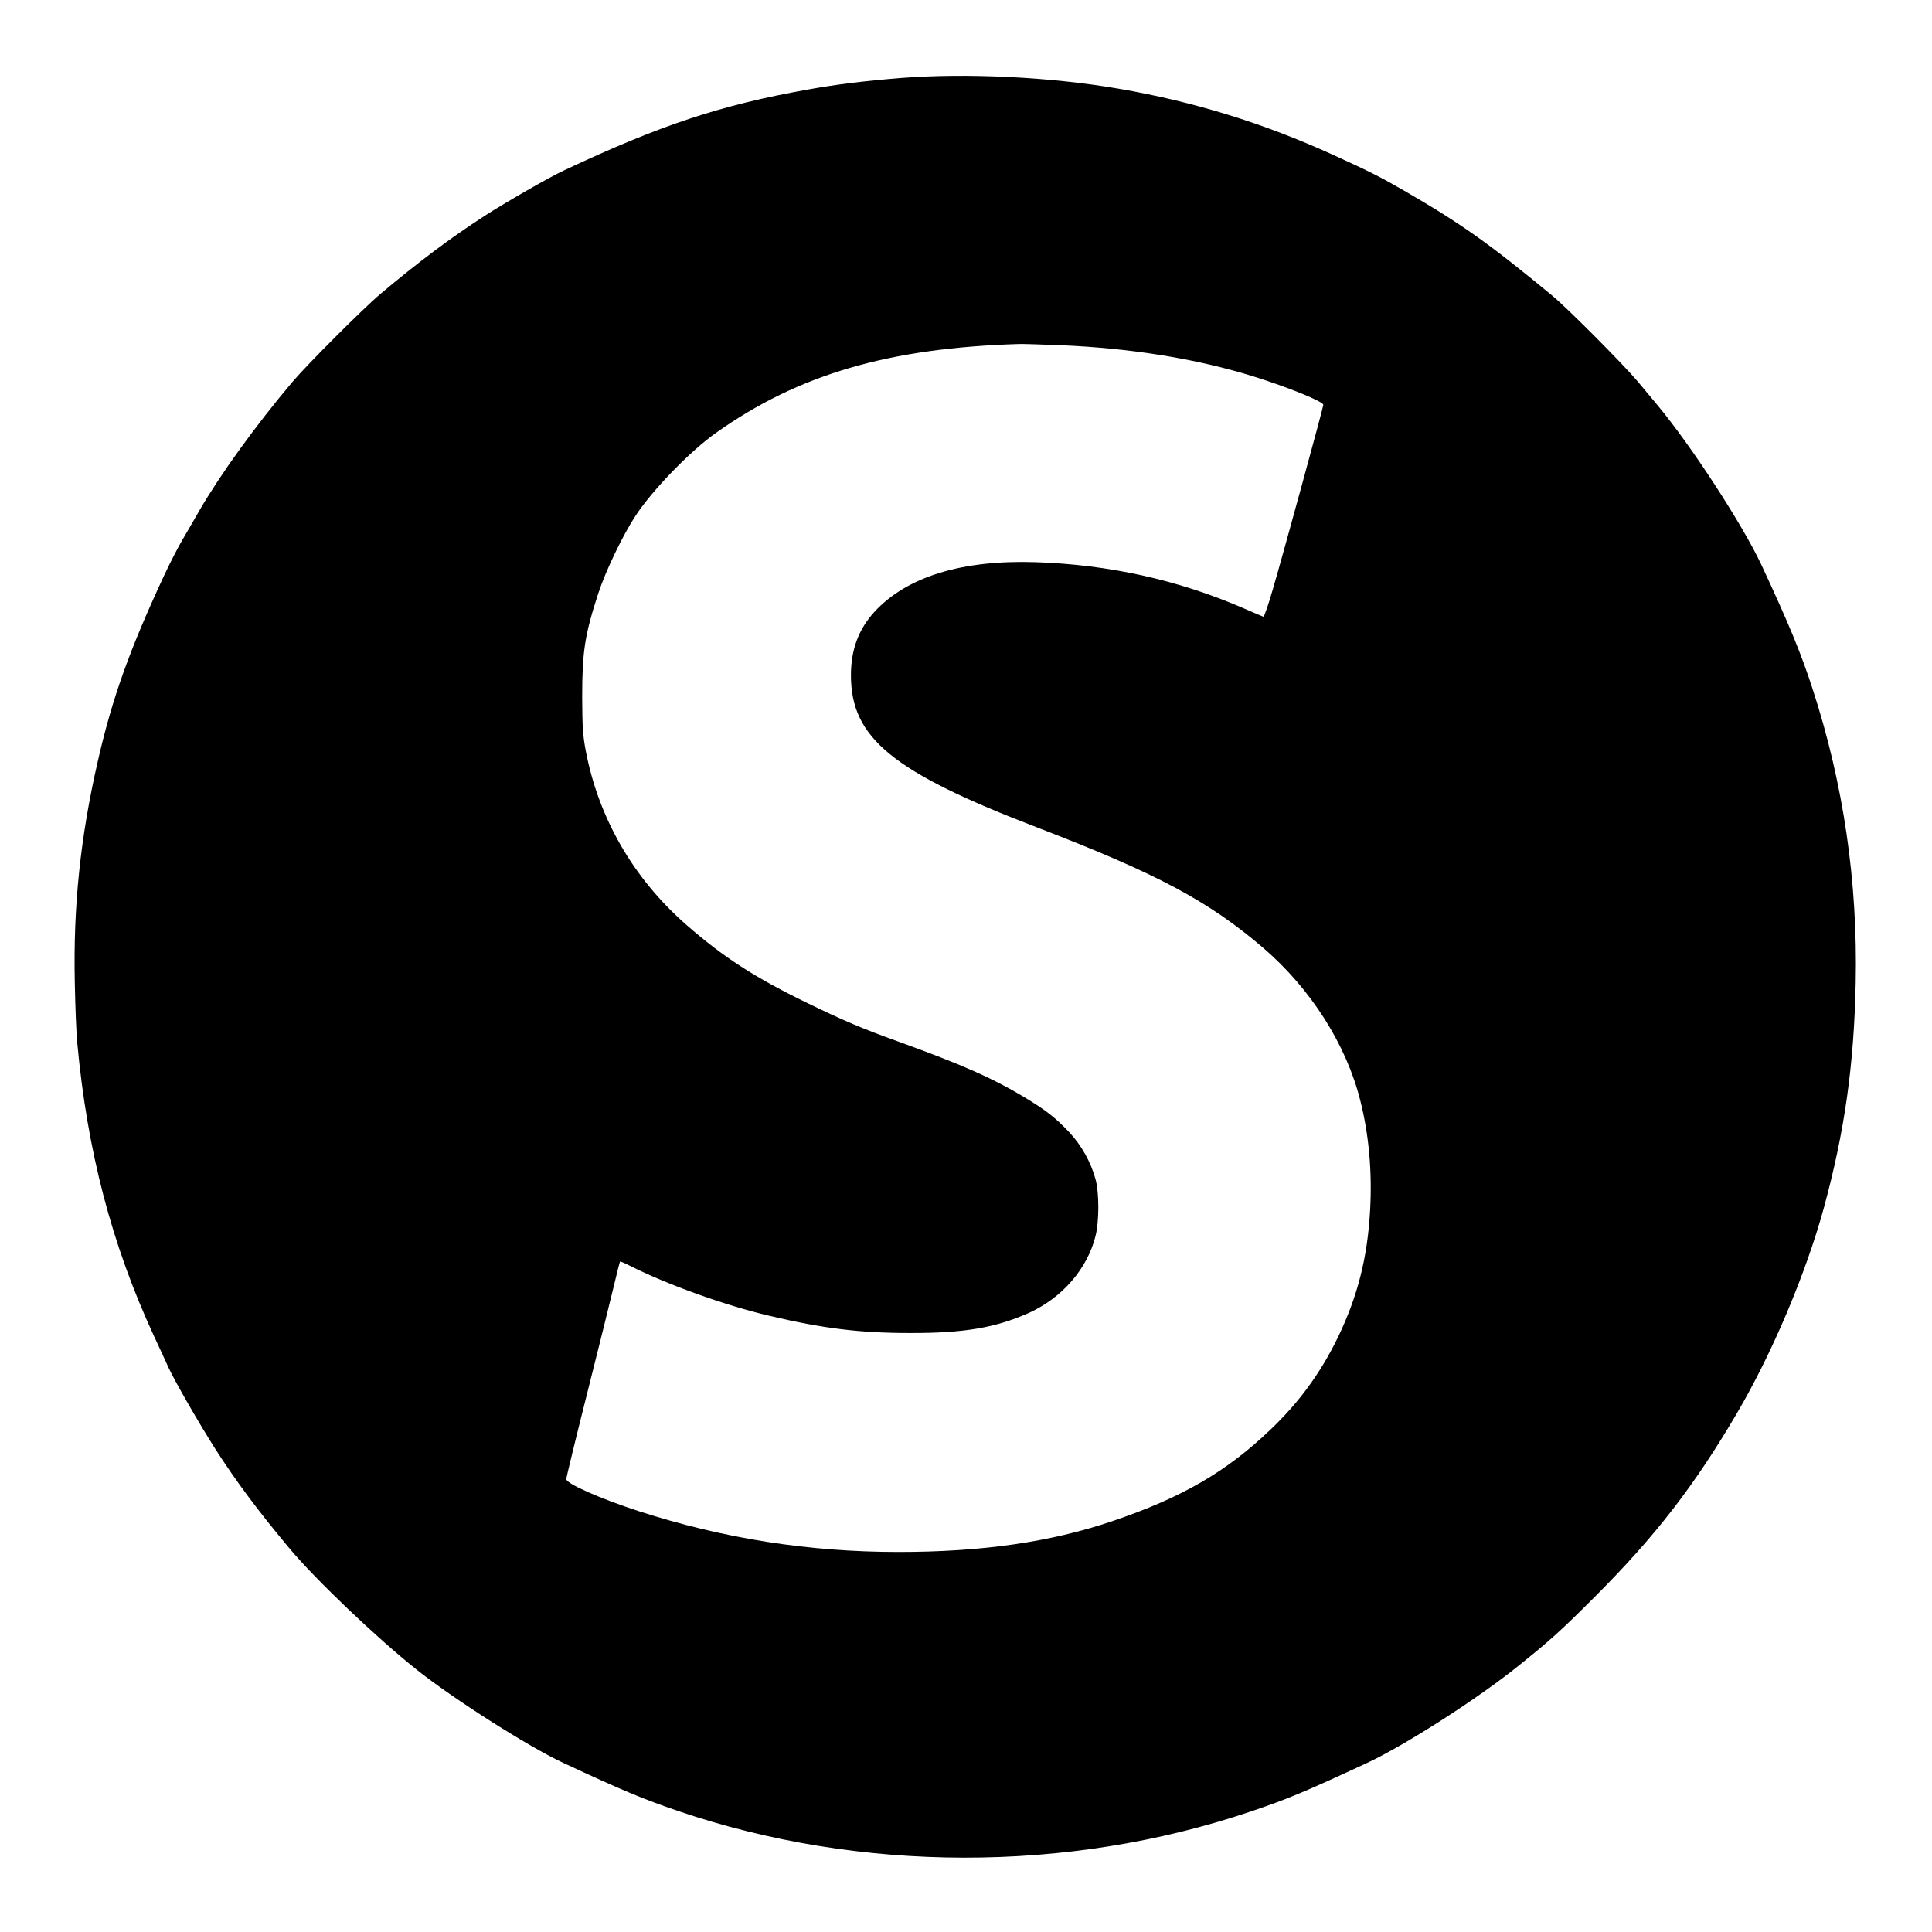
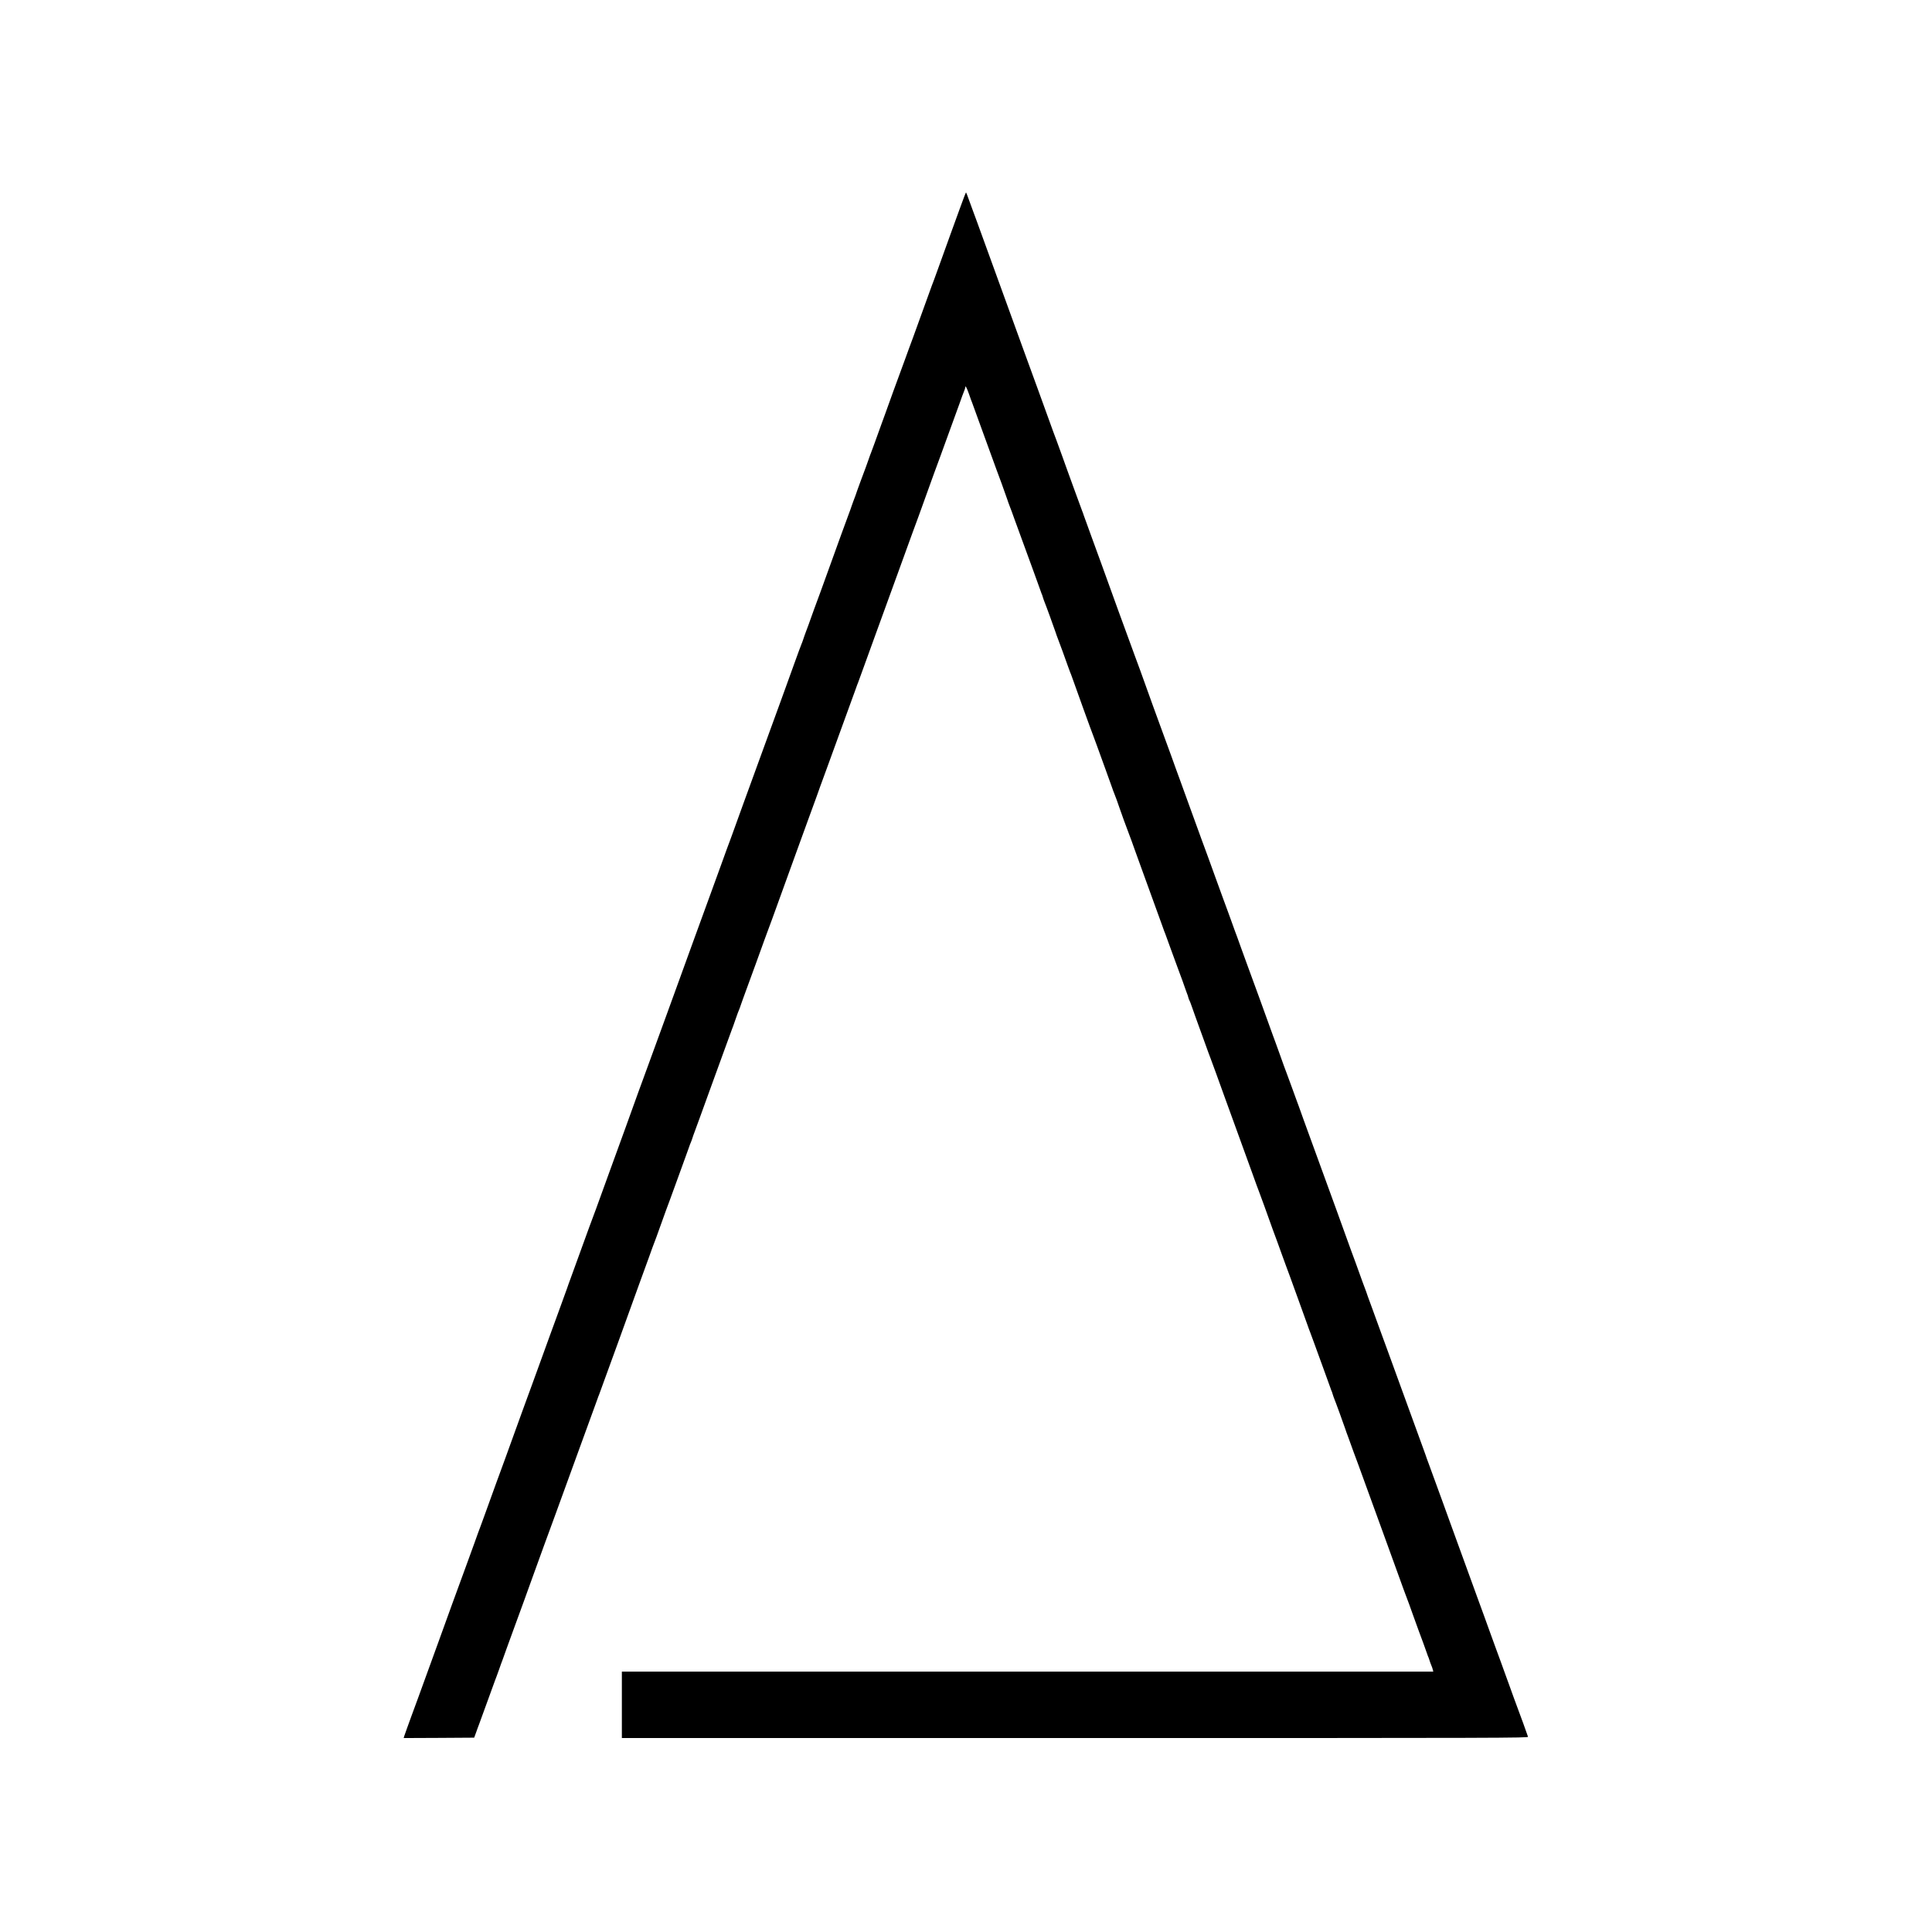
- <svg xmlns="http://www.w3.org/2000/svg" version="1.0" width="1276pt" height="1276pt" viewBox="0 0 1276 1276" preserveAspectRatio="xMidYMid meet">
-   <g transform="translate(0,1276) scale(0.1,-0.1)" fill="#000000" stroke="none">
-     <path d="M5950 12245 c-234 -19 -419 -41 -613 -76 -578 -103 -975 -235 -1607 -532 -102 -47 -388 -212 -533 -305 -225 -146 -433 -302 -683 -512 -114 -96 -487 -469 -584 -584 -243 -288 -476 -611 -615 -851 -31 -55 -81 -140 -110 -190 -29 -49 -85 -158 -124 -242 -225 -484 -340 -804 -435 -1220 -115 -502 -163 -958 -152 -1463 3 -157 10 -334 16 -395 66 -717 227 -1332 505 -1935 37 -80 83 -178 101 -219 43 -91 201 -366 305 -529 140 -218 283 -410 493 -661 174 -207 565 -580 836 -797 241 -192 738 -509 970 -617 397 -185 523 -237 756 -317 1202 -410 2575 -412 3779 -6 245 82 368 134 775 323 254 119 728 423 1000 642 213 171 279 231 504 456 398 398 656 731 940 1215 231 394 452 916 571 1350 138 506 200 945 211 1490 14 666 -81 1313 -283 1935 -78 242 -160 439 -340 825 -125 267 -467 792 -687 1055 -28 34 -87 104 -130 156 -97 115 -464 484 -566 568 -418 345 -597 472 -975 691 -156 90 -224 125 -470 237 -461 210 -921 352 -1415 437 -453 78 -1005 105 -1440 71z m1055 -1765 c469 -20 894 -89 1270 -205 234 -73 465 -167 465 -189 0 -15 -262 -974 -333 -1216 -29 -102 -58 -184 -63 -183 -5 1 -65 27 -134 57 -430 186 -886 287 -1370 303 -486 16 -849 -95 -1064 -327 -105 -115 -156 -250 -156 -420 0 -414 275 -639 1230 -1005 793 -305 1134 -487 1495 -797 314 -271 546 -636 639 -1006 57 -225 79 -471 65 -724 -17 -314 -83 -573 -214 -843 -111 -229 -254 -426 -442 -605 -293 -281 -587 -451 -1048 -607 -408 -138 -860 -203 -1412 -203 -592 0 -1156 89 -1716 270 -252 82 -477 181 -477 211 0 10 60 258 134 551 74 293 153 612 176 708 23 96 43 176 45 178 2 2 30 -10 64 -27 246 -125 632 -263 921 -331 356 -84 597 -114 930 -114 358 -1 567 35 788 134 217 99 383 290 437 505 25 96 25 286 1 375 -31 114 -93 226 -175 313 -92 97 -152 144 -303 235 -206 123 -405 211 -825 363 -237 85 -363 139 -598 253 -352 171 -557 304 -801 517 -351 307 -582 707 -666 1154 -19 102 -22 154 -23 350 0 301 17 412 106 685 48 148 164 389 248 516 112 170 362 427 531 546 545 386 1142 560 2000 586 25 1 149 -3 275 -8z" />
+ <svg xmlns="http://www.w3.org/2000/svg" version="1.0" width="2560pt" height="2560pt" viewBox="0 0 2560 2560" preserveAspectRatio="xMidYMid meet">
+   <g transform="translate(0,2560) scale(0.1,-0.1)" fill="#000000" stroke="none">
+     <path d="M12715 22828 c-44 -122 -96 -267 -117 -322 -39 -109 -86 -239 -168 -466 -29 -80 -56 -154 -60 -165 -4 -11 -15 -38 -23 -60 -9 -22 -77 -211 -152 -420 -75 -209 -141 -389 -146 -400 -4 -11 -27 -72 -49 -135 -23 -63 -47 -131 -55 -150 -16 -41 -205 -560 -209 -575 -2 -5 -6 -17 -9 -25 -3 -8 -22 -60 -42 -115 -88 -245 -127 -352 -140 -385 -8 -19 -26 -69 -40 -110 -14 -41 -29 -84 -34 -95 -10 -23 -132 -355 -135 -370 -2 -5 -8 -23 -15 -40 -7 -16 -21 -57 -33 -90 -11 -33 -30 -87 -43 -120 -22 -57 -169 -462 -240 -660 -72 -202 -207 -571 -215 -590 -4 -11 -25 -67 -45 -125 -20 -58 -48 -134 -62 -170 -14 -36 -31 -85 -39 -110 -8 -25 -19 -54 -24 -65 -5 -11 -49 -128 -96 -260 -48 -132 -102 -283 -121 -335 -19 -52 -46 -124 -58 -160 -13 -36 -82 -227 -155 -425 -297 -814 -464 -1274 -487 -1340 -13 -38 -28 -79 -33 -90 -5 -11 -57 -153 -115 -315 -59 -162 -122 -335 -140 -385 -63 -171 -208 -570 -226 -620 -22 -63 -168 -465 -176 -485 -3 -8 -7 -19 -9 -25 -1 -5 -37 -104 -80 -220 -42 -115 -91 -250 -109 -300 -18 -49 -51 -139 -73 -200 -22 -60 -79 -217 -127 -348 -47 -131 -90 -248 -95 -260 -5 -12 -29 -78 -54 -147 -88 -246 -260 -721 -393 -1085 -74 -203 -152 -419 -174 -480 -22 -60 -46 -126 -54 -145 -7 -19 -25 -66 -39 -105 -50 -140 -189 -523 -238 -655 -27 -74 -51 -139 -52 -145 -2 -5 -6 -17 -9 -25 -3 -8 -52 -141 -107 -295 -56 -154 -108 -298 -117 -320 -8 -22 -34 -94 -58 -160 -24 -66 -59 -163 -78 -215 -19 -52 -64 -176 -100 -275 -36 -99 -80 -218 -97 -265 -18 -47 -35 -96 -40 -110 -9 -27 -188 -522 -219 -605 -31 -82 -186 -508 -271 -745 -21 -58 -45 -123 -53 -145 -9 -22 -46 -123 -82 -225 -37 -102 -82 -225 -100 -275 -49 -131 -334 -914 -381 -1047 -30 -83 -219 -604 -270 -743 -31 -82 -67 -181 -81 -220 -13 -38 -40 -110 -58 -160 -18 -49 -36 -100 -40 -113 l-6 -22 467 2 467 3 24 65 c12 36 32 88 42 115 11 28 60 163 110 302 50 138 95 262 100 275 6 13 28 75 51 138 22 63 43 122 47 130 3 8 7 20 9 25 1 6 71 197 154 425 84 228 174 476 200 550 72 201 319 880 335 920 12 31 302 827 353 970 11 30 56 156 102 280 45 124 91 250 102 280 10 30 23 64 28 75 4 11 114 313 244 670 129 358 260 720 291 805 31 85 86 236 122 335 35 99 68 189 73 200 5 11 39 103 75 205 74 206 89 249 133 365 16 44 63 170 102 280 40 110 88 243 107 295 19 52 39 109 45 125 5 17 16 44 23 60 7 17 16 41 20 55 4 14 17 52 30 85 13 33 46 125 75 205 28 80 94 260 145 400 51 140 132 361 179 492 47 130 90 247 95 260 6 12 26 70 46 128 20 58 42 119 50 135 7 17 16 41 20 55 4 14 18 52 30 85 13 33 91 247 174 476 82 229 155 427 160 440 6 13 79 213 162 444 84 231 165 456 181 500 16 44 51 141 78 215 27 74 81 223 120 330 40 107 82 224 95 260 12 36 77 216 145 400 214 586 362 993 382 1050 10 30 23 64 28 75 4 11 50 135 100 275 51 140 107 296 125 345 18 50 153 421 300 825 146 404 271 746 277 760 6 14 23 61 38 105 16 44 44 123 63 175 19 52 65 178 101 280 37 102 73 201 81 220 7 20 43 119 80 220 37 102 82 226 100 275 19 50 54 149 80 220 25 72 52 145 60 163 8 18 15 40 15 48 0 34 19 0 50 -88 17 -51 36 -102 41 -113 5 -11 54 -146 109 -300 56 -154 109 -302 120 -330 10 -27 33 -90 51 -140 17 -49 35 -99 40 -110 13 -31 131 -355 145 -400 7 -22 22 -65 34 -95 12 -30 39 -102 59 -160 94 -258 179 -493 263 -720 49 -135 90 -249 92 -255 1 -5 4 -14 7 -20 4 -5 12 -28 18 -50 7 -22 16 -49 21 -60 12 -26 129 -348 146 -400 7 -22 22 -65 34 -95 26 -67 93 -250 126 -345 13 -38 28 -79 33 -90 5 -11 21 -51 34 -90 41 -117 258 -719 268 -740 4 -11 27 -72 50 -135 22 -63 75 -207 116 -320 41 -113 81 -225 90 -250 8 -25 19 -54 24 -65 14 -33 60 -159 64 -175 4 -17 121 -339 140 -385 7 -16 43 -115 80 -220 37 -104 71 -199 76 -210 7 -17 195 -536 281 -775 16 -47 34 -94 39 -105 5 -11 45 -121 89 -245 45 -124 85 -234 90 -245 9 -20 89 -242 94 -260 2 -5 8 -23 14 -38 7 -15 15 -40 18 -55 4 -15 10 -31 14 -37 4 -5 19 -44 33 -85 14 -41 39 -111 55 -155 16 -44 64 -177 107 -295 42 -118 81 -224 86 -235 5 -11 36 -96 70 -190 33 -93 88 -244 121 -335 66 -180 103 -283 178 -490 27 -74 62 -171 78 -215 16 -44 64 -177 107 -295 42 -118 81 -224 86 -235 5 -11 36 -96 70 -190 90 -252 148 -413 174 -480 12 -33 41 -114 65 -180 23 -66 46 -129 51 -140 4 -11 27 -72 50 -135 22 -63 75 -207 116 -320 41 -113 90 -250 110 -305 19 -55 39 -109 44 -120 4 -11 26 -69 48 -130 22 -60 81 -222 131 -360 50 -137 92 -254 94 -260 1 -5 4 -14 7 -20 4 -5 12 -28 18 -50 7 -22 16 -49 21 -60 12 -26 129 -348 146 -400 7 -22 22 -65 34 -95 11 -30 46 -125 76 -210 31 -85 60 -164 65 -175 5 -11 54 -146 109 -300 56 -154 109 -302 120 -330 10 -27 33 -90 51 -140 17 -49 35 -99 40 -110 7 -17 172 -472 281 -775 17 -47 36 -98 43 -115 7 -16 43 -115 80 -220 37 -104 71 -199 76 -210 11 -26 110 -297 113 -310 1 -5 4 -14 7 -20 4 -5 12 -28 19 -50 6 -22 18 -53 25 -70 7 -16 17 -42 20 -57 l7 -28 -5376 0 -5376 0 0 -440 0 -440 6006 0 c5720 0 6006 1 6001 17 -9 30 -117 327 -126 348 -5 11 -32 85 -61 165 -28 80 -58 162 -66 183 -8 21 -35 95 -60 165 -25 70 -70 195 -101 277 -30 83 -66 182 -80 220 -36 102 -73 203 -94 260 -10 28 -44 120 -75 205 -77 214 -126 348 -169 465 -21 55 -57 154 -80 220 -24 66 -78 215 -120 330 -42 116 -85 233 -94 260 -36 100 -154 422 -188 515 -20 52 -39 106 -43 120 -5 14 -22 61 -38 105 -27 72 -420 1152 -455 1250 -8 22 -51 141 -97 265 -45 124 -100 275 -122 335 -22 61 -46 128 -55 150 -8 22 -16 45 -17 50 -2 6 -6 17 -9 25 -3 8 -23 60 -43 115 -69 193 -114 316 -154 423 -21 59 -55 150 -73 202 -19 52 -73 203 -121 335 -99 271 -338 926 -428 1175 -33 91 -64 176 -68 190 -5 14 -20 57 -35 95 -14 39 -46 126 -71 195 -25 69 -51 141 -59 160 -8 19 -44 118 -80 220 -37 102 -81 226 -100 275 -18 50 -99 272 -179 495 -81 223 -153 421 -161 440 -7 20 -43 119 -80 220 -36 102 -73 203 -82 225 -8 22 -28 78 -45 125 -16 47 -33 94 -38 105 -5 11 -36 97 -70 190 -34 94 -79 217 -100 275 -21 58 -69 188 -105 290 -37 102 -73 201 -81 220 -7 19 -70 193 -140 385 -70 193 -140 386 -156 430 -16 44 -40 109 -53 145 -25 71 -62 174 -180 495 -42 116 -94 257 -115 315 -146 408 -233 648 -241 665 -9 21 -435 1191 -449 1235 -5 14 -56 156 -115 315 -59 160 -111 304 -116 320 -5 17 -13 39 -18 50 -5 11 -50 135 -101 275 -50 140 -95 264 -100 275 -5 11 -36 99 -70 195 -34 96 -66 184 -71 195 -5 11 -24 63 -43 115 -62 174 -167 464 -201 555 -28 74 -238 653 -807 2220 -22 61 -44 119 -48 130 -5 11 -28 75 -52 142 -24 68 -45 123 -48 123 -3 0 -41 -100 -85 -222z" />
  </g>
</svg>
